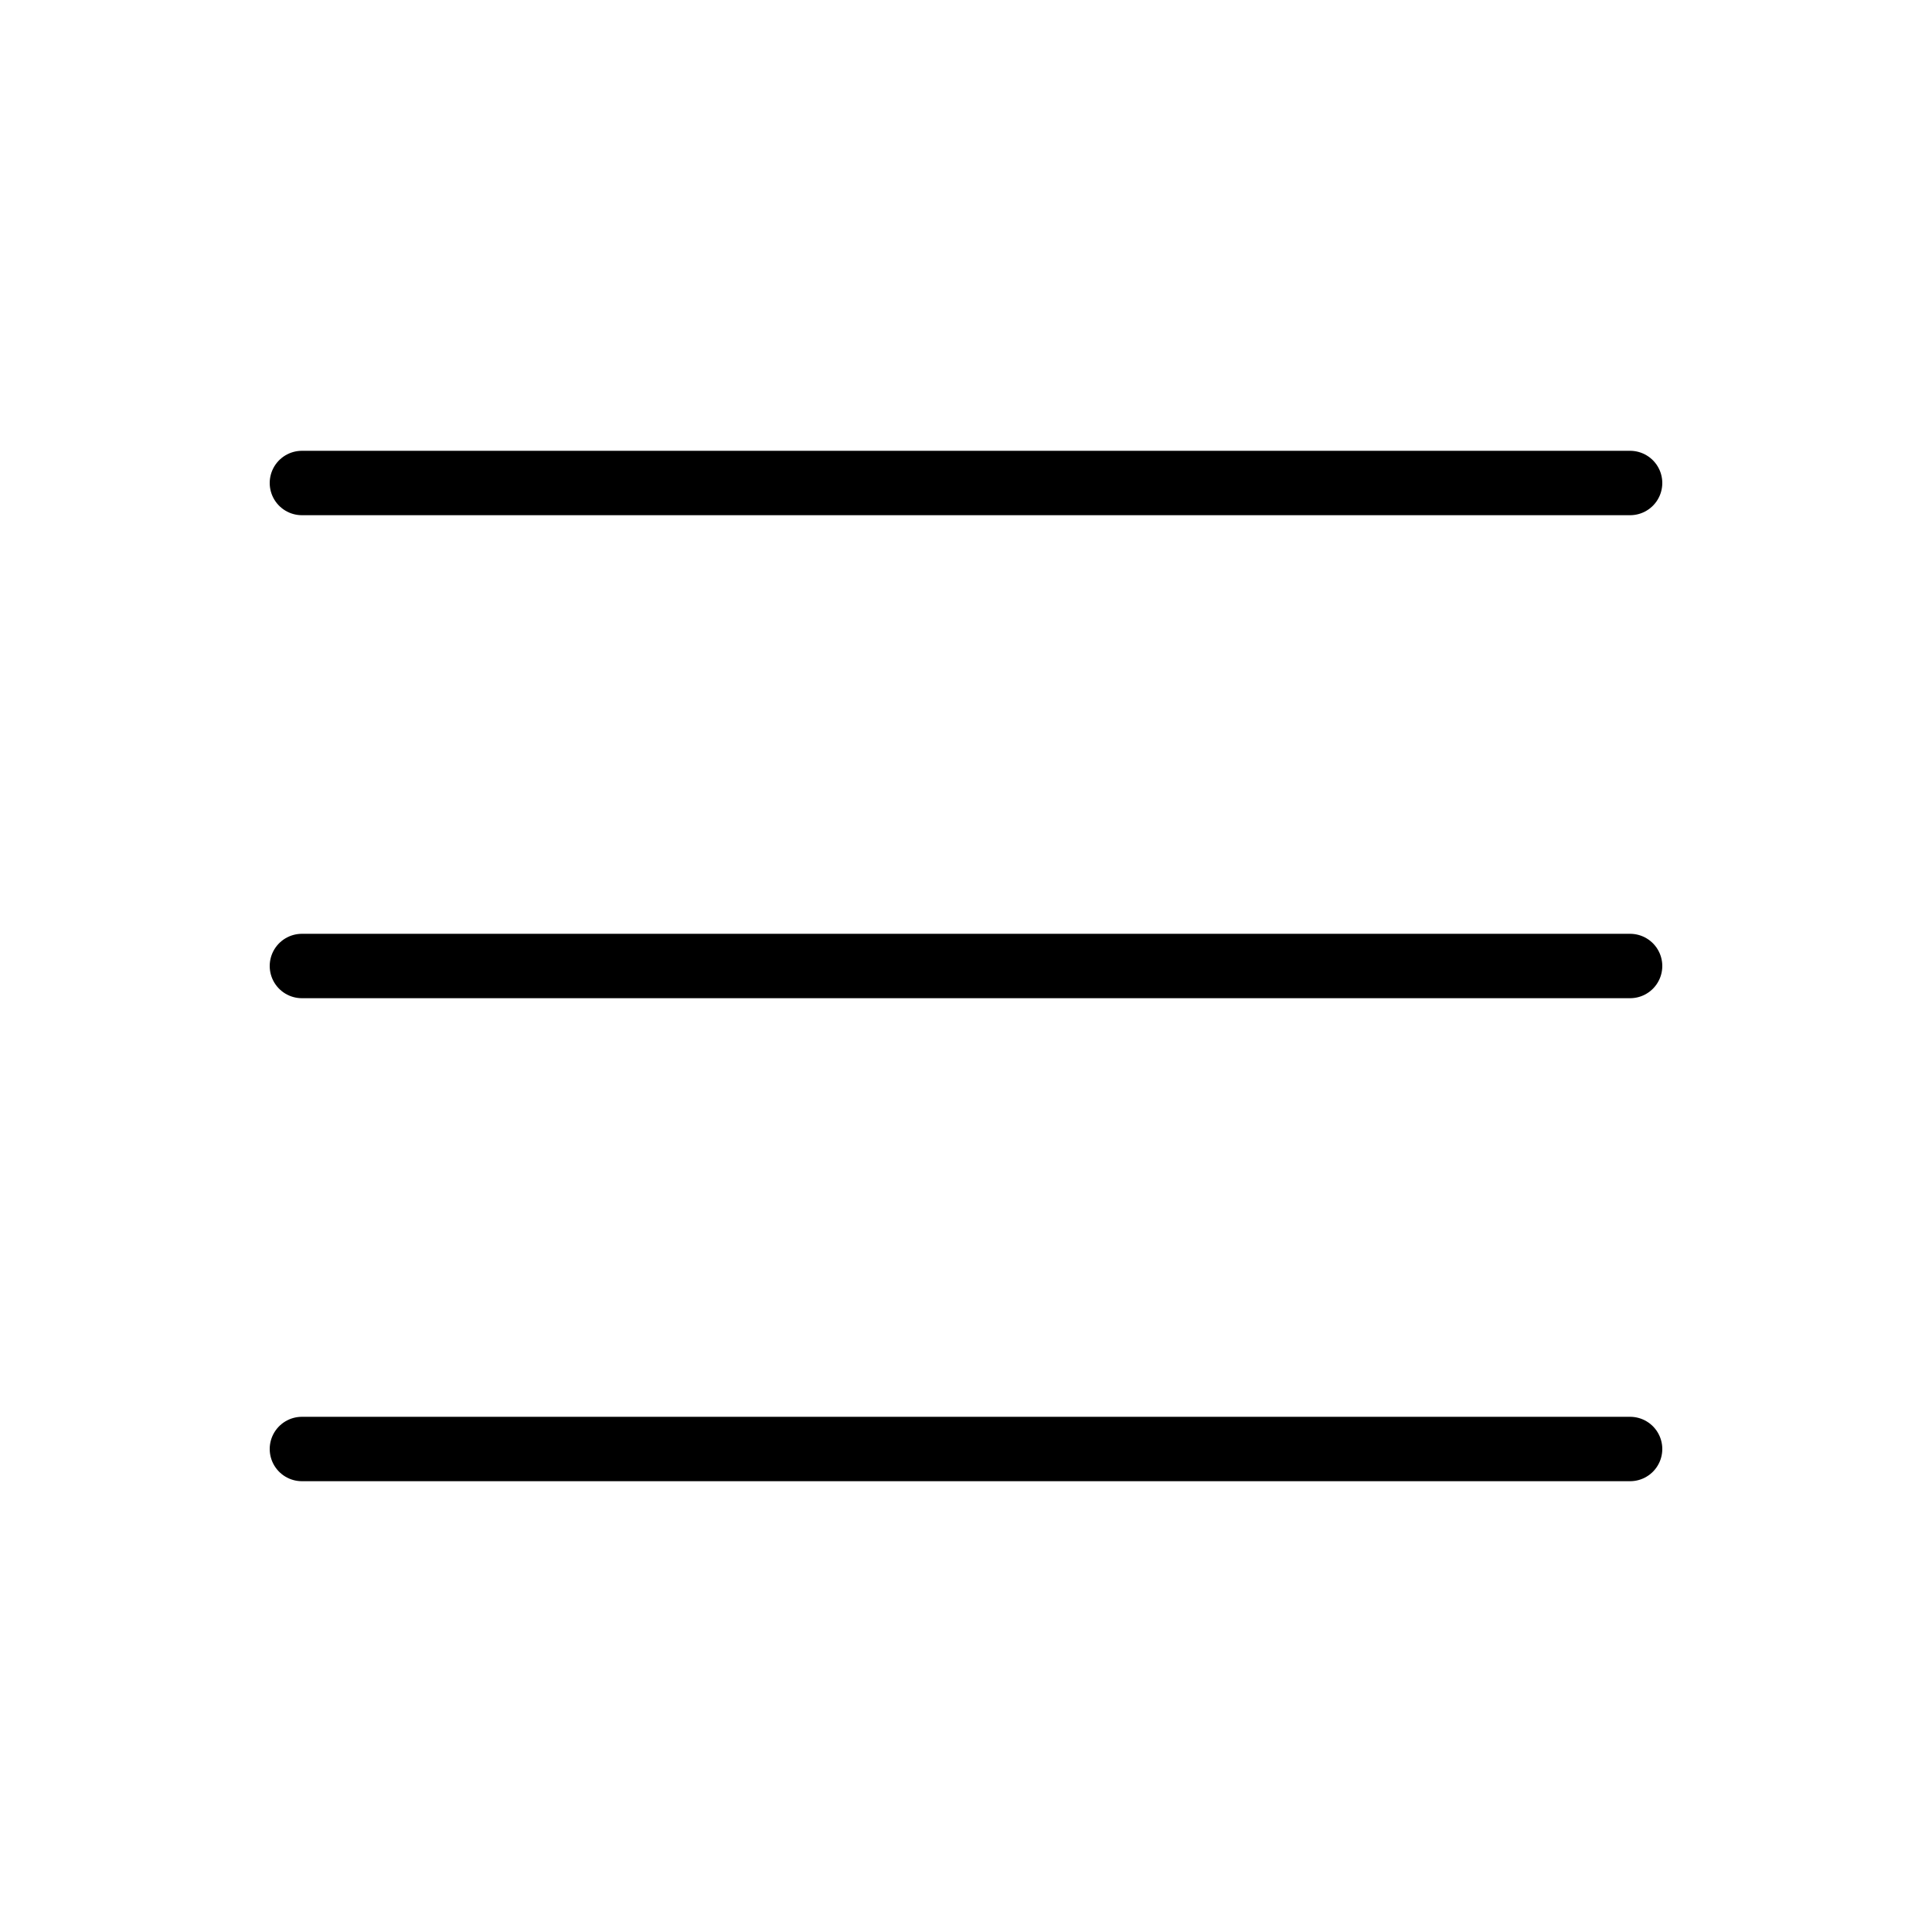
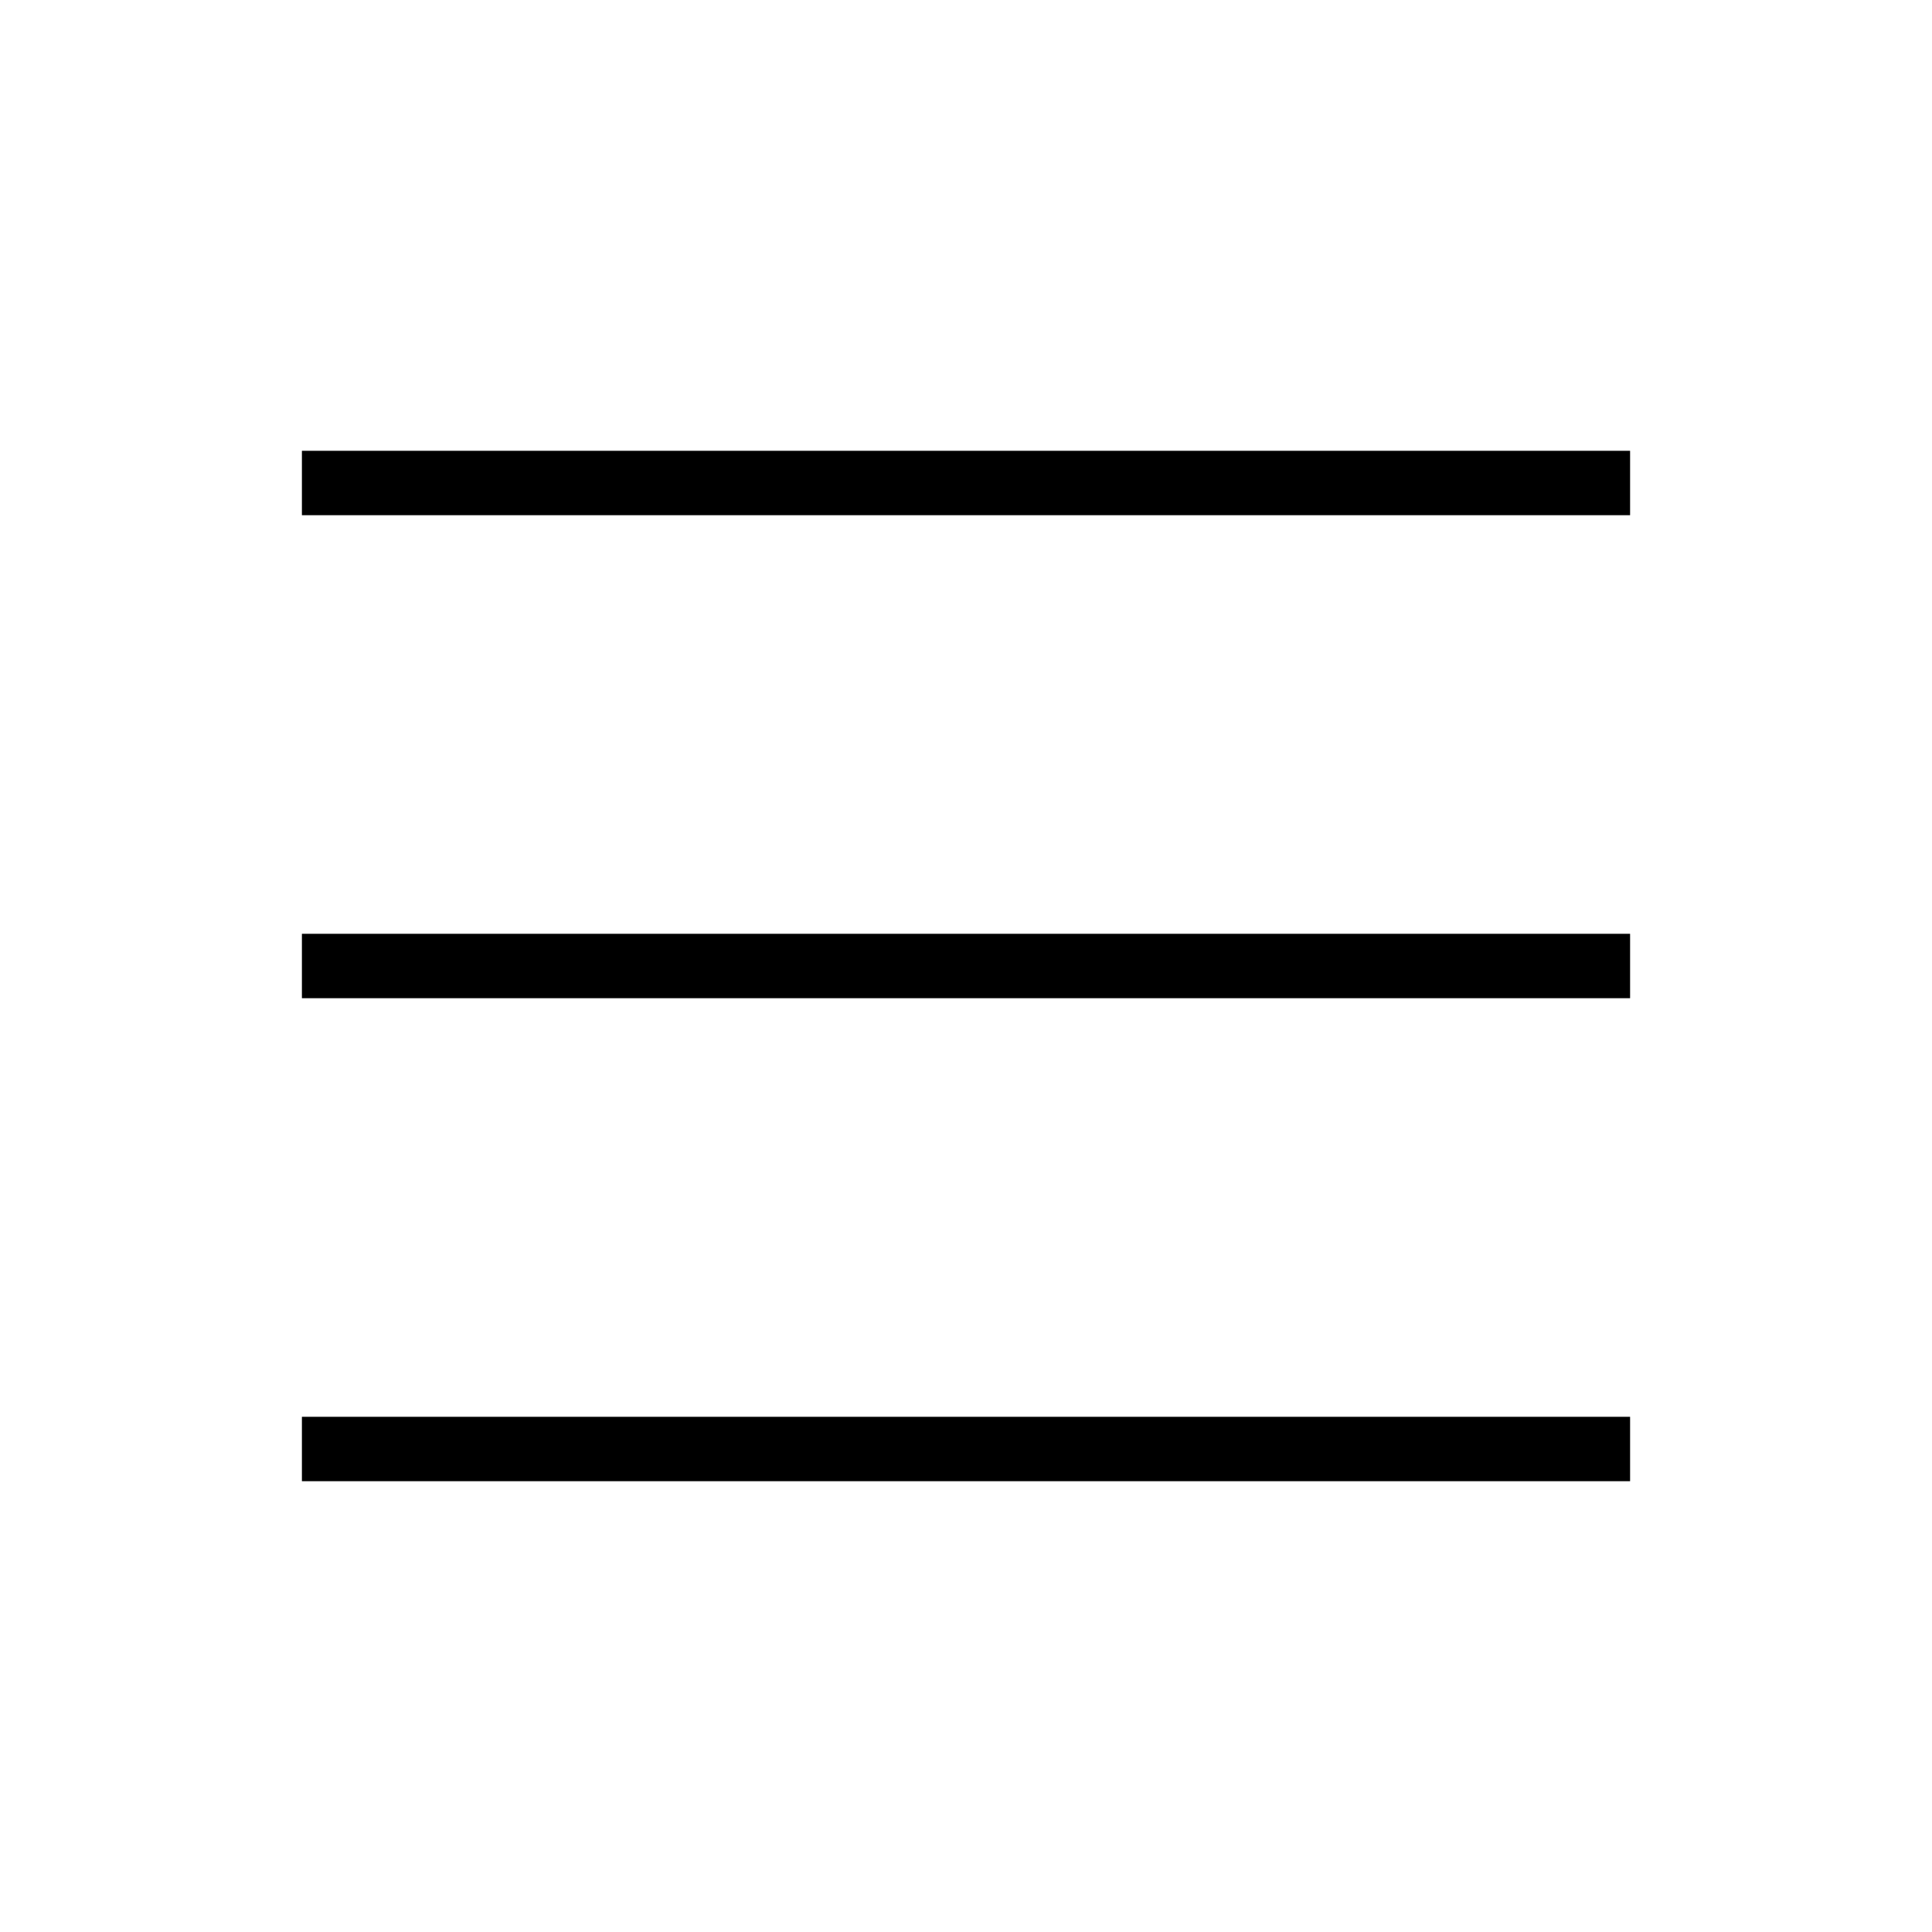
<svg xmlns="http://www.w3.org/2000/svg" width="30" height="30" viewBox="0 0 30 30" fill="none">
-   <path d="M4.688 7.5H25.312M4.688 15H25.312M4.688 22.5H25.312" stroke="black" strokeWidth="1.875" stroke-linecap="round" stroke-linejoin="round" />
+   <path d="M4.688 7.5H25.312M4.688 15H25.312M4.688 22.5H25.312" stroke="black" strokeWidth="1.875" strokeLinecap="round" strokeLinejoin="round" />
</svg>
